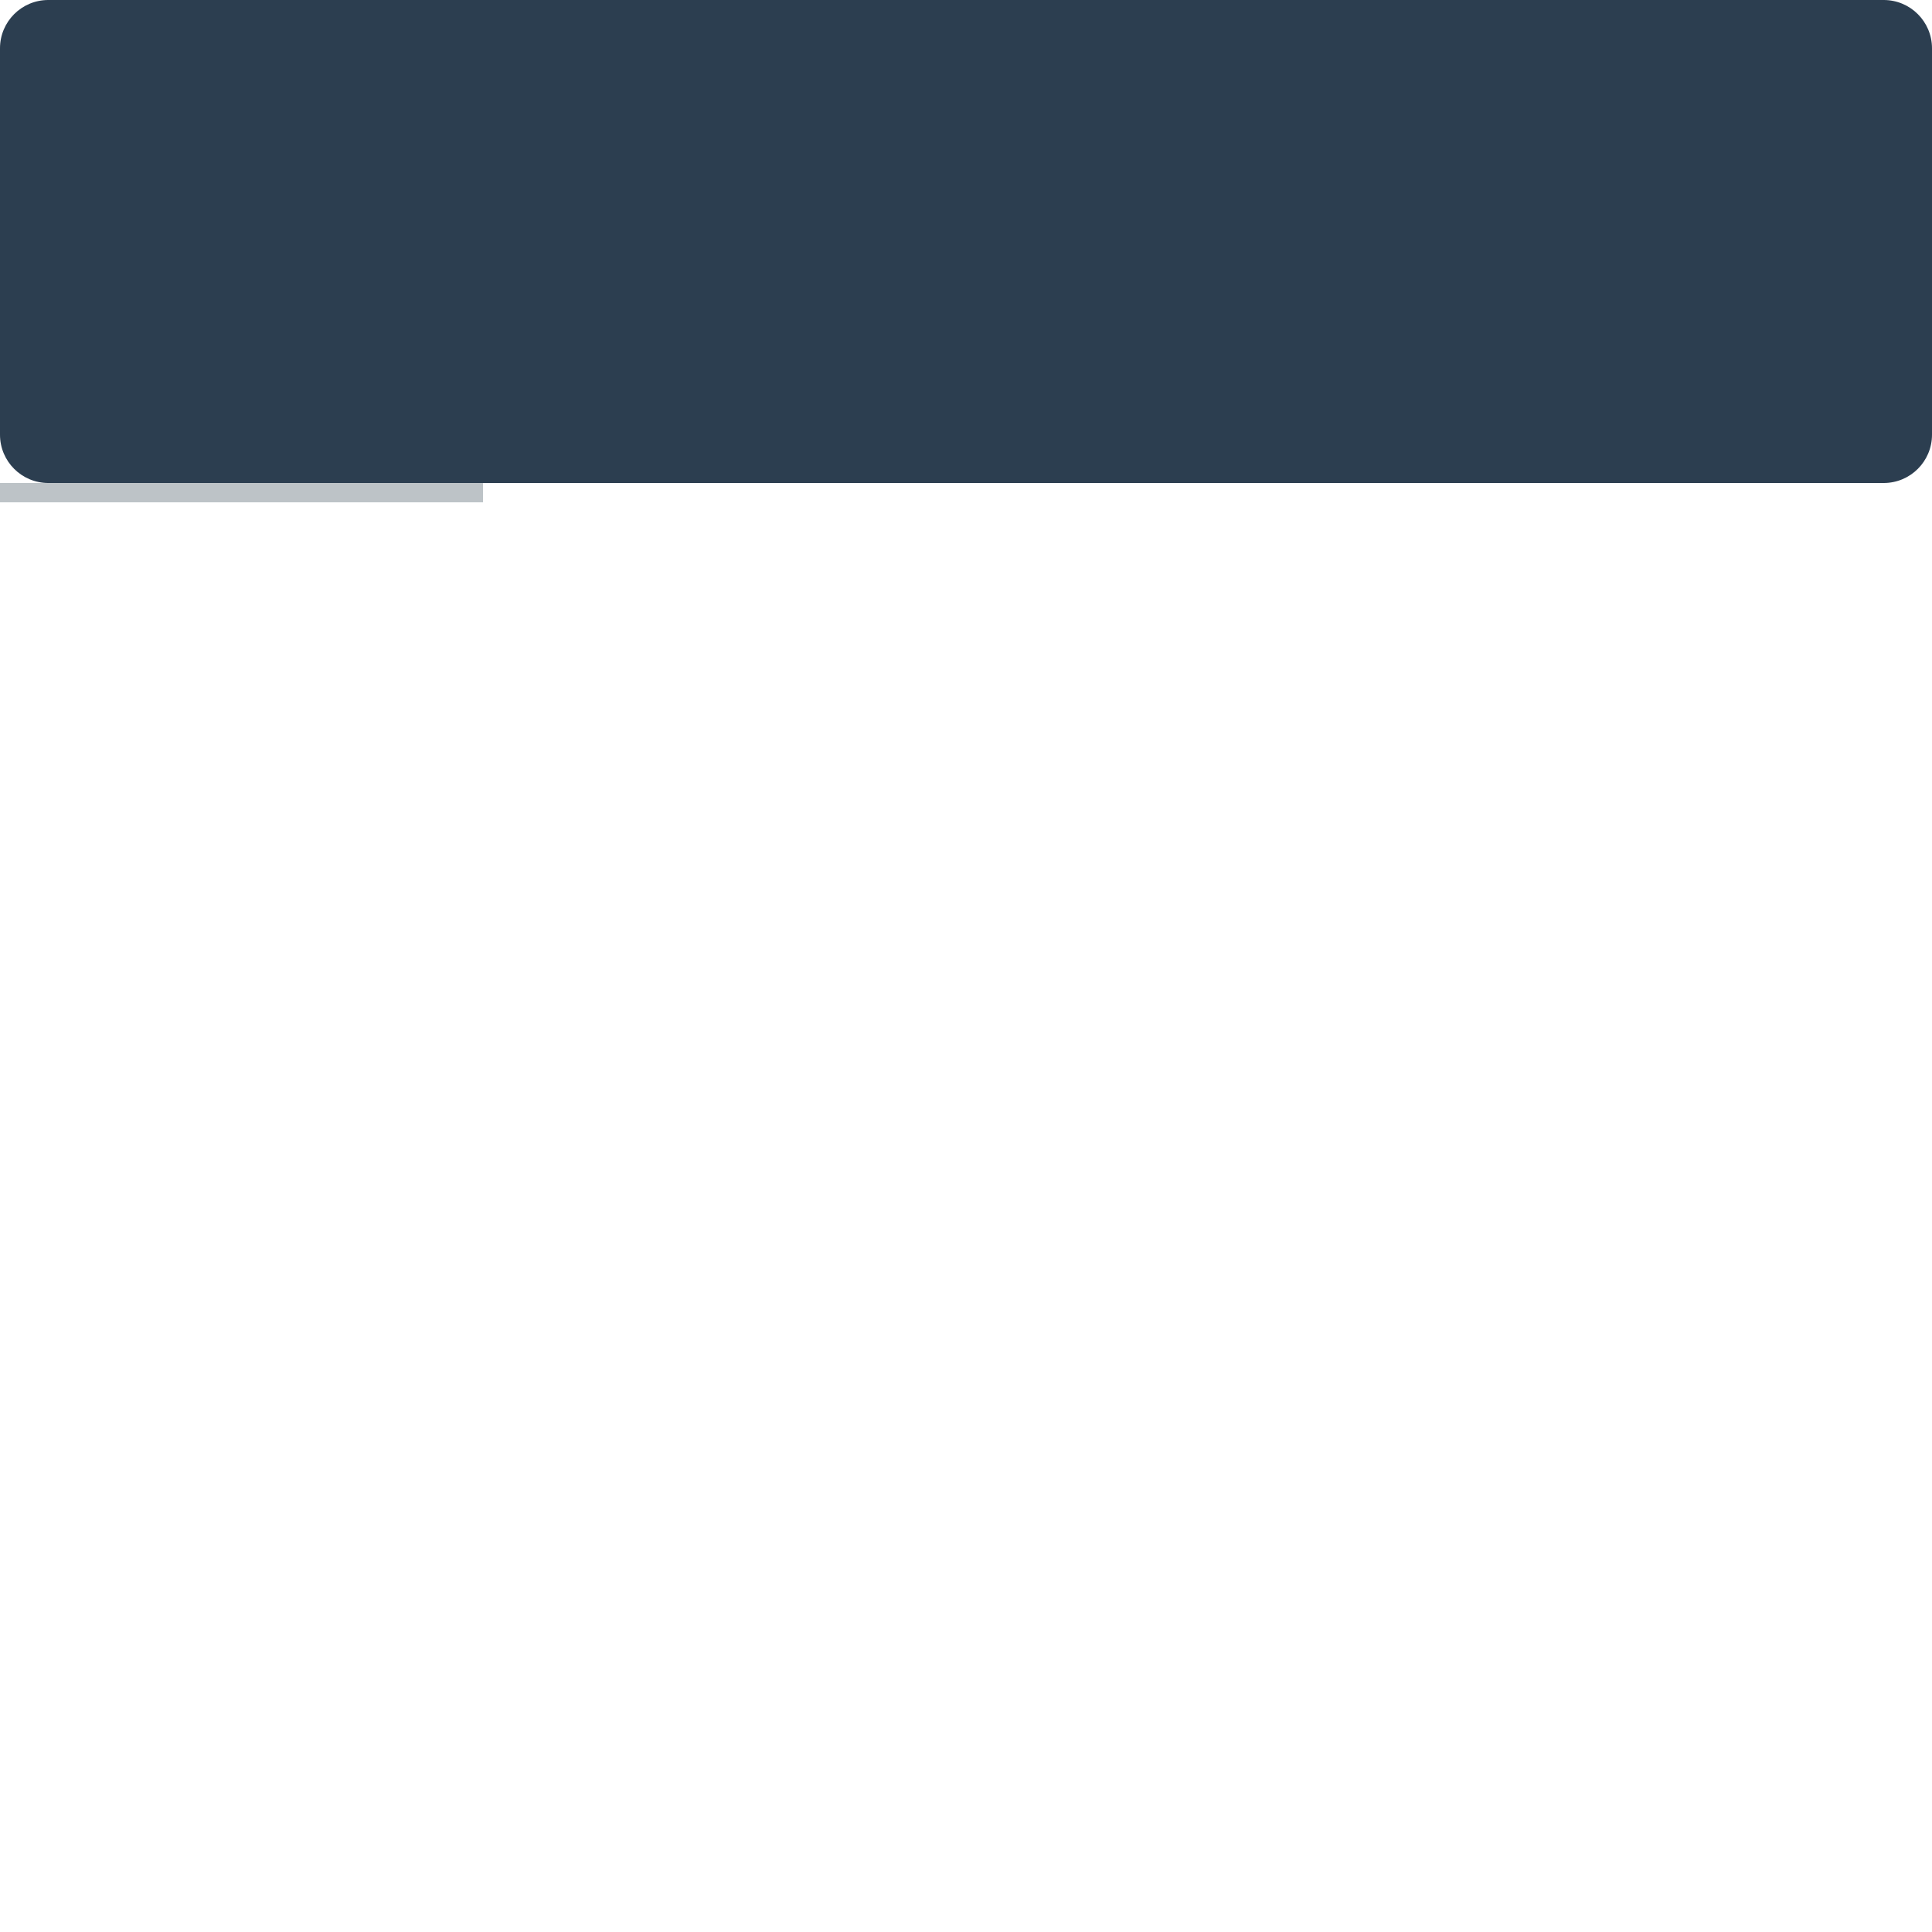
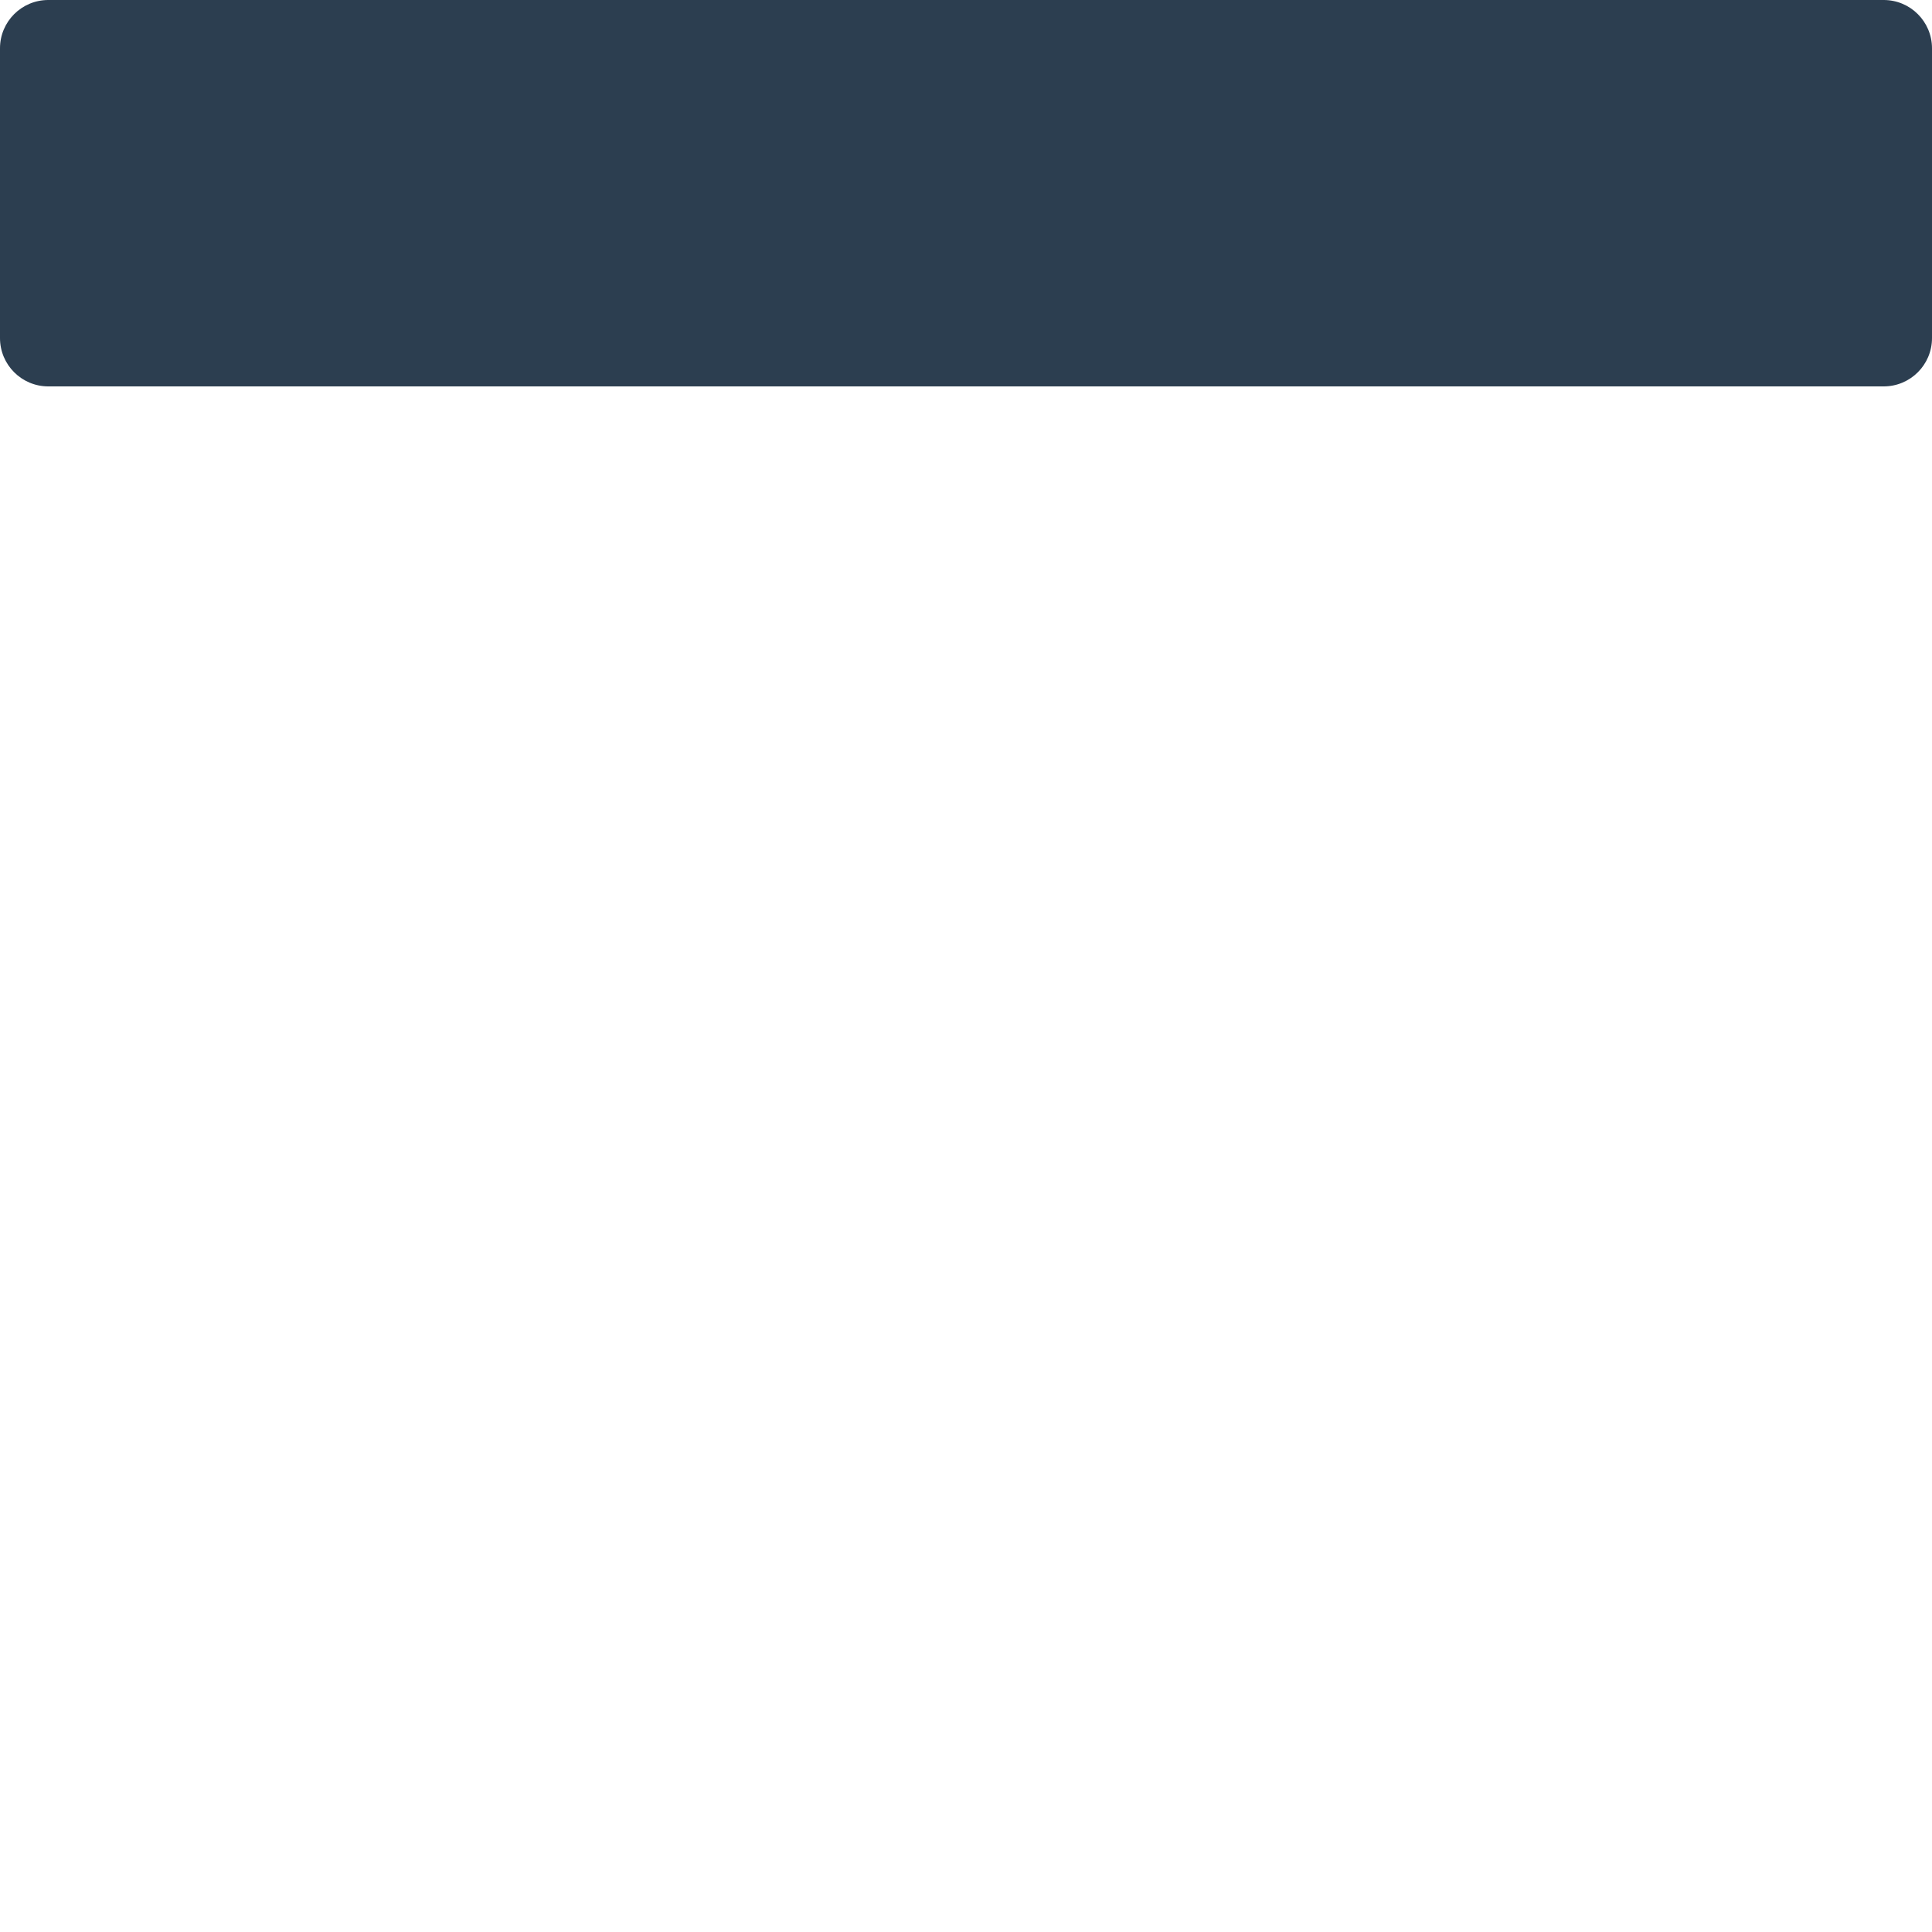
<svg xmlns="http://www.w3.org/2000/svg" width="200" height="200">
-   <rect width="100%" height="50" fill="#2C3E50" rx="5" />
-   <text x="10" y="20" font-family="Arial" font-size="8" letter-spacing="-0.5" fill="#ECF0F1">
-     <tspan id="char1" visibility="hidden" x="10">&gt;</tspan>
-     <tspan id="char2" visibility="hidden">H</tspan>
-     <tspan id="char3" visibility="hidden">e</tspan>
-     <animate href="#char1" attributeName="visibility" from="hidden" to="visible" begin="0s" dur="0.2s" fill="freeze" />
-     <animate href="#char1" attributeName="opacity" from="0" to="1" dur="0.4s" begin="0s" repeatCount="indefinite" />
-     <animate href="#char2" attributeName="visibility" from="hidden" to="visible" begin="0s" dur="0.2s" fill="freeze" />
-     <animate href="#char3" attributeName="visibility" from="hidden" to="visible" begin="0s" dur="0.2s" fill="freeze" />
-     <animate href="#char1" attributeName="opacity" from="1" to="1" begin="0.6s" dur="0s" fill="freeze" />
+   <rect width="100%" height="40px" fill="#2C3E50" rx="5" />
+   <text x="10" y="20" font-family="Arial" font-size="8" fill="#ECF0F1" letter-spacing="-0.5">
+     <tspan id="char0" visibility="hidden" font-size="8" fill="#ECF0F1" x="10">&gt;  </tspan>
+     <animate href="#char0" attributeName="visibility" from="hidden" to="visible" begin="0s" dur="0.1s" fill="freeze" />
+     <animate href="#char0" attributeName="opacity" from="0" to="1" dur="0.1s" begin="0s" repeatCount="indefinite" />
+     <animate href="#char0" attributeName="opacity" from="1" to="1" begin="1.1s" dur="0s" fill="freeze" />
+     <tspan id="char1" visibility="hidden">H</tspan>
+     <animate href="#char1" attributeName="visibility" from="hidden" to="visible" begin="0s" dur="0.1s" fill="freeze" />
+     <tspan id="char2" visibility="hidden">e</tspan>
+     <animate href="#char2" attributeName="visibility" from="hidden" to="visible" begin="0.1s" dur="0.1s" fill="freeze" />
+     <tspan id="char3" visibility="hidden">l</tspan>
+     <animate href="#char3" attributeName="visibility" from="hidden" to="visible" begin="0.2s" dur="0.1s" fill="freeze" />
+     <tspan id="char4" visibility="hidden">l</tspan>
+     <animate href="#char4" attributeName="visibility" from="hidden" to="visible" begin="0.3s" dur="0.1s" fill="freeze" />
+     <tspan id="char5" visibility="hidden">o</tspan>
+     <animate href="#char5" attributeName="visibility" from="hidden" to="visible" begin="0.4s" dur="0.1s" fill="freeze" />
+     <tspan id="char6" visibility="hidden"> </tspan>
+     <animate href="#char6" attributeName="visibility" from="hidden" to="visible" begin="0.5s" dur="0.1s" fill="freeze" />
+     <tspan id="char7" visibility="hidden">W</tspan>
+     <animate href="#char7" attributeName="visibility" from="hidden" to="visible" begin="0.6s" dur="0.1s" fill="freeze" />
+     <tspan id="char8" visibility="hidden">o</tspan>
+     <animate href="#char8" attributeName="visibility" from="hidden" to="visible" begin="0.7s" dur="0.1s" fill="freeze" />
+     <tspan id="char9" visibility="hidden">r</tspan>
+     <animate href="#char9" attributeName="visibility" from="hidden" to="visible" begin="0.8s" dur="0.1s" fill="freeze" />
+     <tspan id="char10" visibility="hidden">l</tspan>
+     <animate href="#char10" attributeName="visibility" from="hidden" to="visible" begin="0.9s" dur="0.1s" fill="freeze" />
+     <tspan id="char11" visibility="hidden">d</tspan>
+     <animate href="#char11" attributeName="visibility" from="hidden" to="visible" begin="1s" dur="0.1s" fill="freeze" />
  </text>
-   <rect x="0" y="50" width="50" height="2" fill="#BDC3C7">
-     <animate attributeName="width" from="0" to="200" begin="0s" dur="0.4s" fill="freeze" />
-   </rect>
+   <text x="10" y="30" font-family="Arial" font-size="8" fill="#ECF0F1" letter-spacing="-0.5">
+     <tspan id="char12" visibility="hidden" font-size="8" fill="#ECF0F1" x="10">&gt;  </tspan>
+     <animate href="#char12" attributeName="visibility" from="hidden" to="visible" begin="1.1s" dur="0.1s" fill="freeze" />
+     <animate href="#char12" attributeName="opacity" from="0" to="1" dur="0.1s" begin="1.1s" repeatCount="indefinite" />
+     <animate href="#char12" attributeName="opacity" from="1" to="1" begin="2.7s" dur="0s" fill="freeze" />
+     <tspan id="char13" visibility="hidden">H</tspan>
+     <animate href="#char13" attributeName="visibility" from="hidden" to="visible" begin="1.1s" dur="0.1s" fill="freeze" />
+     <tspan id="char14" visibility="hidden">i</tspan>
+     <animate href="#char14" attributeName="visibility" from="hidden" to="visible" begin="1.2s" dur="0.1s" fill="freeze" />
+     <tspan id="char15" visibility="hidden"> </tspan>
+     <animate href="#char15" attributeName="visibility" from="hidden" to="visible" begin="1.3s" dur="0.1s" fill="freeze" />
+     <tspan id="char16" visibility="hidden">i</tspan>
+     <animate href="#char16" attributeName="visibility" from="hidden" to="visible" begin="1.4s" dur="0.1s" fill="freeze" />
+     <tspan id="char17" visibility="hidden">m</tspan>
+     <animate href="#char17" attributeName="visibility" from="hidden" to="visible" begin="1.5s" dur="0.1s" fill="freeze" />
+     <tspan id="char18" visibility="hidden"> </tspan>
+     <animate href="#char18" attributeName="visibility" from="hidden" to="visible" begin="1.6s" dur="0.1s" fill="freeze" />
+     <tspan id="char19" visibility="hidden">z</tspan>
+     <animate href="#char19" attributeName="visibility" from="hidden" to="visible" begin="1.7s" dur="0.1s" fill="freeze" />
+     <tspan id="char20" visibility="hidden">h</tspan>
+     <animate href="#char20" attributeName="visibility" from="hidden" to="visible" begin="1.8s" dur="0.1s" fill="freeze" />
+     <tspan id="char21" visibility="hidden">e</tspan>
+     <animate href="#char21" attributeName="visibility" from="hidden" to="visible" begin="1.9s" dur="0.1s" fill="freeze" />
+     <tspan id="char22" visibility="hidden">n</tspan>
+     <animate href="#char22" attributeName="visibility" from="hidden" to="visible" begin="2s" dur="0.1s" fill="freeze" />
+     <tspan id="char23" visibility="hidden">g</tspan>
+     <animate href="#char23" attributeName="visibility" from="hidden" to="visible" begin="2.1s" dur="0.1s" fill="freeze" />
+     <tspan id="char24" visibility="hidden">f</tspan>
+     <animate href="#char24" attributeName="visibility" from="hidden" to="visible" begin="2.2s" dur="0.1s" fill="freeze" />
+     <tspan id="char25" visibility="hidden">u</tspan>
+     <animate href="#char25" attributeName="visibility" from="hidden" to="visible" begin="2.3s" dur="0.1s" fill="freeze" />
+     <tspan id="char26" visibility="hidden">2</tspan>
+     <animate href="#char26" attributeName="visibility" from="hidden" to="visible" begin="2.4s" dur="0.1s" fill="freeze" />
+     <tspan id="char27" visibility="hidden">0</tspan>
+     <animate href="#char27" attributeName="visibility" from="hidden" to="visible" begin="2.5s" dur="0.1s" fill="freeze" />
+     <tspan id="char28" visibility="hidden">0</tspan>
+     <animate href="#char28" attributeName="visibility" from="hidden" to="visible" begin="2.6s" dur="0.1s" fill="freeze" />
+   </text>
</svg>
